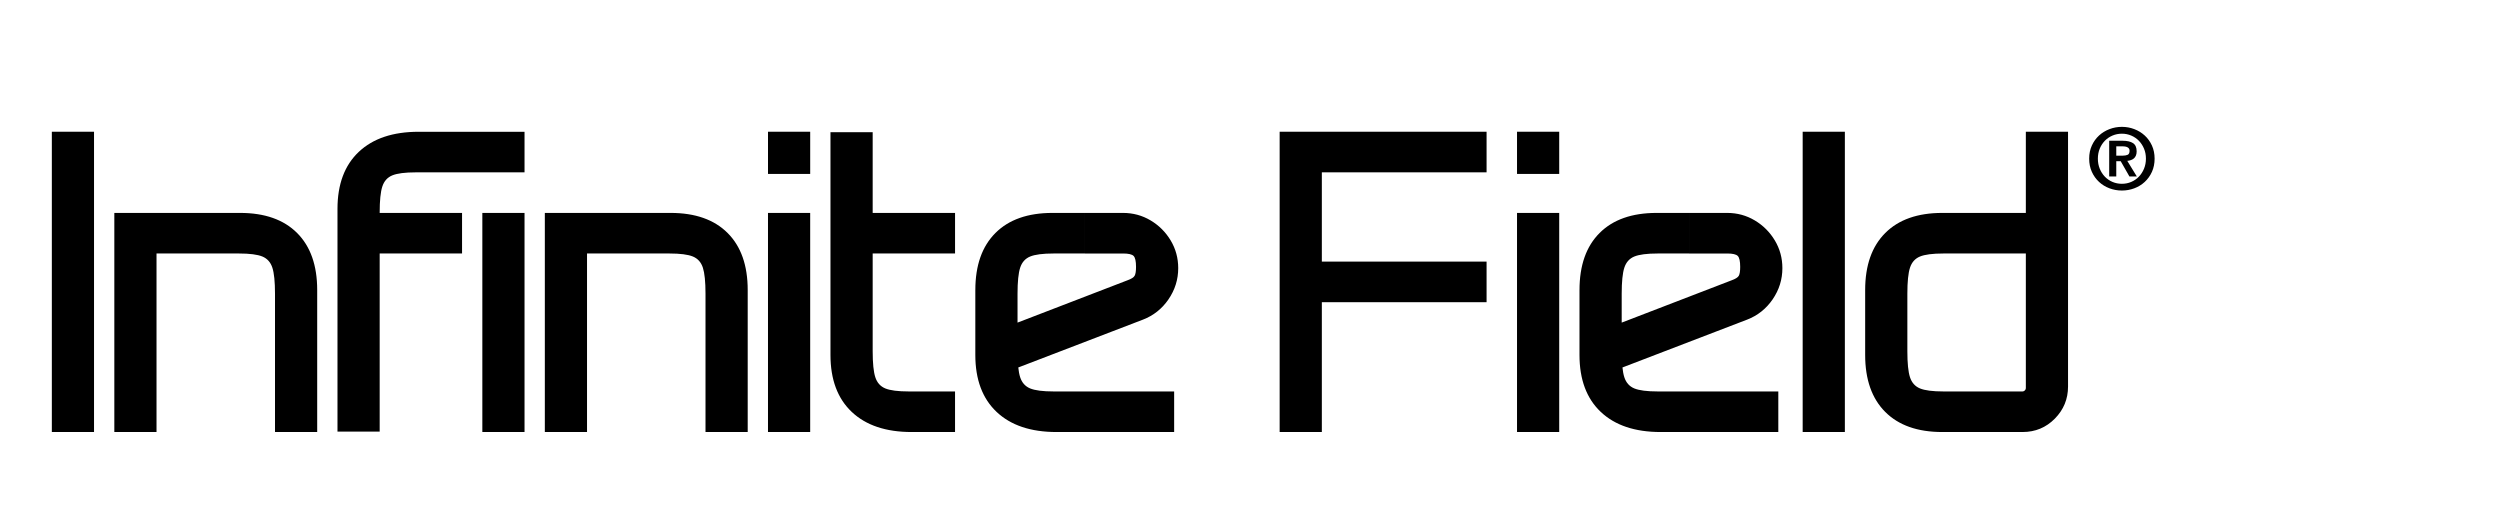
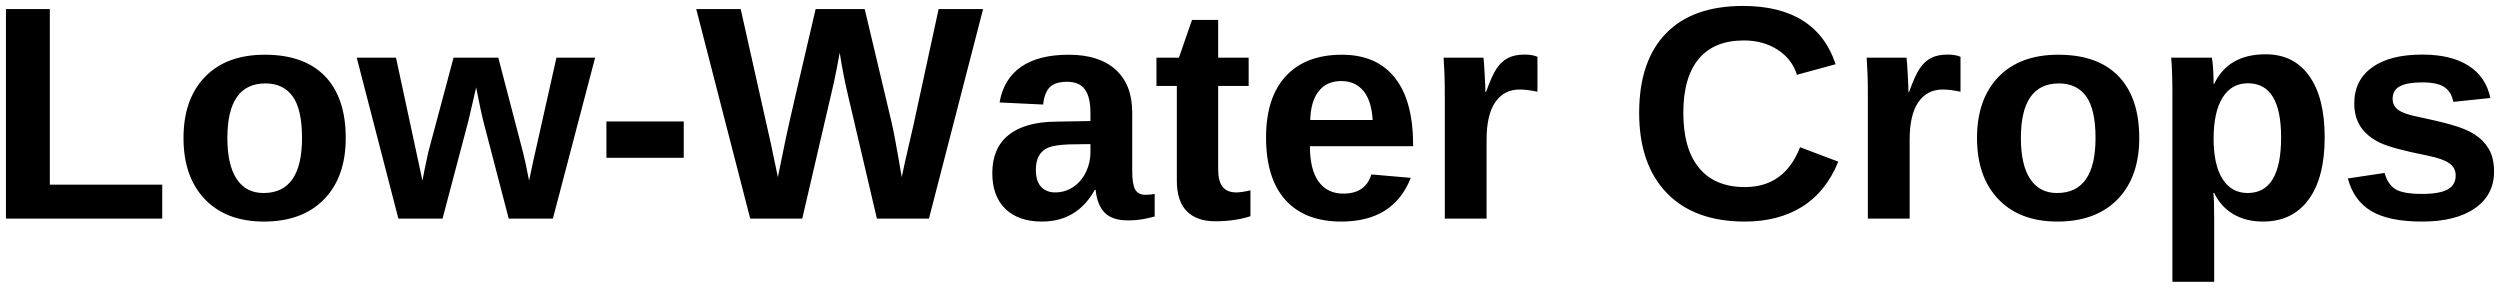
- <svg xmlns="http://www.w3.org/2000/svg" id="Layer_1" data-name="Layer 1" viewBox="0 0 2087.43 432.13">
-   <path d="M43.28,110.02h35.23v250.71h-35.23V110.02ZM95.46,177.78h35.23v182.95h-35.23v-182.95ZM229.62,245.2c0-9.94-.74-17.16-2.2-21.68-1.47-4.52-4.23-7.62-8.3-9.32-4.07-1.69-10.62-2.54-19.65-2.54h-81.65l2.37-33.88h80.29c20.55,0,36.42,5.59,47.6,16.77,11.18,11.18,16.77,27.05,16.77,47.6v118.58h-35.23v-115.53h0ZM281.79,174.4c0-20.55,5.93-36.42,17.79-47.6,11.86-11.18,28.51-16.77,49.97-16.77h88.42v33.88h-90.8c-9.04,0-15.58.85-19.65,2.54-4.07,1.69-6.83,4.8-8.3,9.32-1.47,4.52-2.2,11.75-2.2,21.68v182.95h-35.23v-186h0ZM294.33,177.78h91.47v33.88h-91.47v-33.88ZM402.74,177.78h35.23v182.95h-35.23v-182.95ZM454.92,177.78h35.23v182.95h-35.23v-182.95ZM589.08,245.2c0-9.94-.74-17.16-2.2-21.68-1.47-4.52-4.23-7.62-8.3-9.32-4.07-1.69-10.62-2.54-19.65-2.54h-81.65l2.37-33.88h80.29c20.55,0,36.42,5.59,47.6,16.77,11.18,11.18,16.77,27.05,16.77,47.6v118.58h-35.23v-115.53h0ZM676.49,110.02v35.23h-35.23v-35.23h35.23ZM641.25,177.78h35.23v182.95h-35.23v-182.95ZM728.66,110.36v182.95c0,9.94.73,17.17,2.2,21.68,1.47,4.52,4.23,7.62,8.3,9.32,4.07,1.69,10.61,2.54,19.65,2.54h38.62v33.88h-36.25c-21.46,0-38.11-5.59-49.97-16.77-11.86-11.18-17.79-27.05-17.79-47.6V110.36h35.23ZM797.44,177.78v33.88h-91.47v-33.88h91.47ZM814.38,242.15c0-20.55,5.59-36.42,16.77-47.6,11.18-11.18,27.05-16.77,47.6-16.77h27.1v33.88h-26.09c-9.04,0-15.58.85-19.65,2.54-4.07,1.69-6.83,4.8-8.3,9.32-1.47,4.52-2.2,11.75-2.2,21.68v48.11c0,9.94.73,17.17,2.2,21.68,1.47,4.52,4.23,7.62,8.3,9.32,4.07,1.69,10.61,2.54,19.65,2.54h100.62v33.88h-98.25c-21.46,0-38.11-5.59-49.97-16.77-11.86-11.18-17.79-27.05-17.79-47.6v-54.21h0ZM937.7,177.78c8.35,0,16.03,2.09,23.04,6.27,7,4.18,12.59,9.77,16.77,16.77,4.18,7,6.27,14.68,6.27,23.04,0,9.49-2.71,18.18-8.13,26.09-5.42,7.91-12.54,13.55-21.34,16.94l-112.14,43.03-12.54-32.86,111.8-43.03c3.16-1.13,5.13-2.37,5.93-3.73.79-1.36,1.19-3.84,1.19-7.45,0-4.74-.68-7.79-2.03-9.15-1.36-1.36-4.29-2.03-8.81-2.03h-31.85v-33.88h31.85ZM1103.7,110.02v250.71h-35.23V110.02h35.23ZM1241.25,143.9h-153.47v-33.88h153.47v33.88ZM1241.25,252.32h-153.47v-33.88h153.47v33.88ZM1301.9,110.02v35.23h-35.23v-35.23h35.23ZM1266.67,177.78h35.23v182.95h-35.23v-182.95ZM1318.84,242.15c0-20.55,5.59-36.42,16.77-47.6,11.18-11.18,27.05-16.77,47.6-16.77h27.1v33.88h-26.09c-9.04,0-15.58.85-19.65,2.54-4.07,1.69-6.83,4.8-8.3,9.32-1.47,4.52-2.2,11.75-2.2,21.68v48.11c0,9.94.73,17.17,2.2,21.68,1.47,4.52,4.23,7.62,8.3,9.32,4.07,1.69,10.61,2.54,19.65,2.54h100.62v33.88h-98.25c-21.46,0-38.11-5.59-49.97-16.77-11.86-11.18-17.79-27.05-17.79-47.6v-54.21h0ZM1442.16,177.78c8.35,0,16.03,2.09,23.04,6.27,7,4.18,12.59,9.77,16.77,16.77,4.18,7,6.27,14.68,6.27,23.04,0,9.49-2.71,18.18-8.13,26.09-5.42,7.91-12.54,13.55-21.34,16.94l-112.14,43.03-12.54-32.86,111.8-43.03c3.16-1.13,5.13-2.37,5.93-3.73.79-1.36,1.19-3.84,1.19-7.45,0-4.74-.68-7.79-2.03-9.15-1.36-1.36-4.29-2.03-8.81-2.03h-31.85v-33.88h31.85ZM1505.18,110.02h35.23v250.71h-35.23V110.02ZM1621.73,360.73c-20.56,0-36.42-5.59-47.6-16.77-11.18-11.18-16.77-27.05-16.77-47.6v-54.21c0-20.55,5.59-36.42,16.77-47.6,11.18-11.18,27.05-16.77,47.6-16.77h80.29l2.37,33.88h-81.65c-9.04,0-15.58.85-19.65,2.54-4.07,1.69-6.83,4.8-8.3,9.32-1.47,4.52-2.2,11.75-2.2,21.68v48.11c0,9.94.73,17.17,2.2,21.68,1.47,4.52,4.24,7.62,8.3,9.32s10.61,2.54,19.65,2.54h30.83v33.88h-31.85ZM1629.18,326.85h59.63c.68,0,1.3-.28,1.86-.85.56-.56.85-1.19.85-1.86V110.02h35.23v212.76c0,10.39-3.67,19.31-11.01,26.76-7.34,7.45-16.32,11.18-26.93,11.18h-59.63v-33.88Z" />
-   <path d="M1746.64,121.51c1.49-3.27,3.5-6.06,6.01-8.36,2.51-2.3,5.42-4.08,8.72-5.34,3.3-1.26,6.75-1.89,10.35-1.89s7.05.63,10.35,1.89c3.3,1.26,6.2,3.04,8.72,5.34,2.51,2.3,4.52,5.09,6.01,8.36s2.24,6.93,2.24,10.96-.75,7.76-2.24,11.03c-1.49,3.27-3.5,6.07-6.01,8.4-2.51,2.32-5.42,4.1-8.72,5.34-3.3,1.23-6.75,1.85-10.35,1.85s-7.06-.62-10.35-1.85-6.2-3.01-8.72-5.34c-2.51-2.32-4.52-5.12-6.01-8.4-1.49-3.27-2.24-6.95-2.24-11.03s.75-7.68,2.24-10.96ZM1753.23,140.87c1.04,2.56,2.47,4.78,4.27,6.65,1.8,1.87,3.92,3.33,6.37,4.38,2.44,1.04,5.06,1.56,7.86,1.56s5.35-.52,7.79-1.56c2.44-1.04,4.56-2.5,6.37-4.38,1.8-1.87,3.24-4.09,4.3-6.65s1.6-5.36,1.6-8.4-.53-5.82-1.6-8.36c-1.07-2.54-2.5-4.73-4.3-6.58-1.8-1.85-3.93-3.3-6.37-4.34-2.44-1.04-5.04-1.56-7.79-1.56s-5.42.52-7.86,1.56c-2.44,1.04-4.57,2.49-6.37,4.34-1.8,1.85-3.23,4.04-4.27,6.58-1.04,2.54-1.57,5.33-1.57,8.36s.52,5.83,1.57,8.4ZM1772.37,117.53c3.75,0,6.63.66,8.65,1.99,2.02,1.33,3.02,3.61,3.02,6.83,0,1.38-.2,2.55-.61,3.52-.4.97-.96,1.77-1.67,2.38-.71.62-1.54,1.09-2.49,1.42-.95.33-1.97.55-3.06.64l7.97,13.02h-6.19l-7.26-12.74h-3.7v12.74h-5.91v-29.81h11.24ZM1772.29,129.98c1.71,0,3.11-.24,4.2-.71,1.09-.47,1.64-1.61,1.64-3.42,0-.81-.19-1.45-.57-1.92-.38-.47-.87-.84-1.46-1.1-.59-.26-1.26-.44-1.99-.53-.74-.09-1.43-.14-2.1-.14h-4.98v7.83h5.26Z" />
+ <svg xmlns="http://www.w3.org/2000/svg" viewBox="19.4 -294.0 3362.4 387.0" role="img">
+   <path d="M27.4 0.0V-281.8H86.4V-45.6H237.6V0.0ZM484.4 -108.4Q484.4 -55.8 455.2 -25.9Q426.0 4.0 374.4 4.0Q323.8 4.0 295.0 -26.0Q266.2 -56.0 266.2 -108.4Q266.2 -160.6 295.0 -190.5Q323.8 -220.4 375.6 -220.4Q428.6 -220.4 456.5 -191.5Q484.4 -162.6 484.4 -108.4ZM425.6 -108.4Q425.6 -147.0 413.0 -164.4Q400.4 -181.8 376.4 -181.8Q325.2 -181.8 325.2 -108.4Q325.2 -72.2 337.7 -53.3Q350.2 -34.4 373.8 -34.4Q425.6 -34.4 425.6 -108.4ZM763.0 0.0H703.6L669.2 -132.0Q666.8 -141.0 659.8 -176.4L649.4 -131.6L614.6 0.0H555.2L499.2 -216.4H552.0L587.6 -51.0L590.4 -65.8L595.4 -89.2L629.4 -216.4H689.6L722.8 -89.2Q725.6 -78.8 731.0 -51.0L736.6 -77.4L767.8 -216.4H819.8ZM835.0 -81.8V-130.6H939.0V-81.8ZM1268.8 0.0H1198.8L1160.6 -163.0Q1153.6 -191.8 1148.8 -223.2Q1144.0 -197.0 1141.0 -183.3Q1138.0 -169.6 1098.4 0.0H1028.4L955.8 -281.8H1015.6L1056.4 -99.8L1065.6 -55.8Q1071.2 -83.6 1076.5 -108.9Q1081.8 -134.2 1116.4 -281.8H1182.4L1218.0 -131.8Q1222.2 -115.0 1232.2 -55.8L1237.2 -79.0L1247.8 -125.0L1281.8 -281.8H1341.6ZM1420.6 4.0Q1389.2 4.0 1371.6 -13.1Q1354.0 -30.2 1354.0 -61.2Q1354.0 -94.8 1375.9 -112.4Q1397.8 -130.0 1439.4 -130.4L1486.0 -131.2V-142.2Q1486.0 -163.4 1478.6 -173.7Q1471.2 -184.0 1454.4 -184.0Q1438.8 -184.0 1431.5 -176.9Q1424.2 -169.8 1422.4 -153.4L1363.8 -156.2Q1369.2 -187.8 1392.7 -204.1Q1416.2 -220.4 1456.8 -220.4Q1497.8 -220.4 1520.0 -200.2Q1542.2 -180.0 1542.2 -142.8V-64.0Q1542.2 -45.8 1546.3 -38.9Q1550.4 -32.0 1560.0 -32.0Q1566.4 -32.0 1572.4 -33.2V-2.8Q1567.4 -1.6 1563.4 -0.6Q1559.4 0.4 1555.4 1.0Q1551.4 1.6 1546.9 2.0Q1542.4 2.4 1536.4 2.4Q1515.2 2.4 1505.1 -8.0Q1495.0 -18.4 1493.0 -38.6H1491.8Q1468.2 4.0 1420.6 4.0ZM1486.0 -100.2 1457.2 -99.8Q1437.6 -99.0 1429.4 -95.5Q1421.2 -92.0 1416.9 -84.8Q1412.6 -77.6 1412.6 -65.6Q1412.6 -50.2 1419.7 -42.7Q1426.8 -35.2 1438.6 -35.2Q1451.8 -35.2 1462.7 -42.4Q1473.6 -49.6 1479.8 -62.3Q1486.0 -75.0 1486.0 -89.2ZM1653.8 3.6Q1629.0 3.6 1615.6 -9.9Q1602.2 -23.4 1602.2 -50.8V-178.4H1574.8V-216.4H1605.0L1622.6 -267.2H1657.8V-216.4H1698.8V-178.4H1657.8V-66.0Q1657.8 -50.2 1663.8 -42.7Q1669.8 -35.2 1682.4 -35.2Q1689.0 -35.2 1701.2 -38.0V-3.2Q1680.4 3.6 1653.8 3.6ZM1823.4 4.0Q1774.6 4.0 1748.4 -24.9Q1722.2 -53.8 1722.2 -109.2Q1722.2 -162.8 1748.8 -191.6Q1775.4 -220.4 1824.2 -220.4Q1870.8 -220.4 1895.4 -189.5Q1920.0 -158.6 1920.0 -99.0V-97.4H1781.2Q1781.2 -65.8 1792.9 -49.7Q1804.6 -33.6 1826.2 -33.6Q1856.0 -33.6 1863.8 -59.4L1916.8 -54.8Q1893.8 4.0 1823.4 4.0ZM1823.4 -185.0Q1803.6 -185.0 1792.9 -171.2Q1782.2 -157.4 1781.6 -132.6H1865.6Q1864.0 -158.8 1853.0 -171.9Q1842.0 -185.0 1823.4 -185.0ZM1962.6 0.0V-165.6Q1962.6 -183.4 1962.1 -195.3Q1961.6 -207.2 1961.0 -216.4H2014.6Q2015.2 -212.8 2016.2 -194.5Q2017.2 -176.2 2017.2 -170.2H2018.0Q2026.2 -193.0 2032.6 -202.3Q2039.0 -211.6 2047.8 -216.1Q2056.6 -220.6 2069.8 -220.6Q2080.6 -220.6 2087.2 -217.6V-170.6Q2073.6 -173.6 2063.2 -173.6Q2042.2 -173.6 2030.5 -156.6Q2018.8 -139.6 2018.8 -106.2V0.0ZM2366.2 -42.4Q2419.6 -42.4 2440.4 -96.0L2491.8 -76.6Q2475.2 -35.8 2443.1 -15.9Q2411.0 4.0 2366.2 4.0Q2298.2 4.0 2261.1 -34.5Q2224.0 -73.0 2224.0 -142.2Q2224.0 -211.6 2259.8 -248.8Q2295.6 -286.0 2363.6 -286.0Q2413.2 -286.0 2444.4 -266.1Q2475.6 -246.2 2488.2 -207.6L2436.2 -193.4Q2429.6 -214.6 2410.3 -227.1Q2391.0 -239.6 2364.8 -239.6Q2324.8 -239.6 2304.1 -214.8Q2283.4 -190.0 2283.4 -142.2Q2283.4 -93.6 2304.7 -68.0Q2326.0 -42.4 2366.2 -42.4ZM2531.6 0.0V-165.6Q2531.6 -183.4 2531.1 -195.3Q2530.6 -207.2 2530.0 -216.4H2583.6Q2584.2 -212.8 2585.2 -194.5Q2586.2 -176.2 2586.2 -170.2H2587.0Q2595.2 -193.0 2601.6 -202.3Q2608.0 -211.6 2616.8 -216.1Q2625.6 -220.6 2638.8 -220.6Q2649.6 -220.6 2656.2 -217.6V-170.6Q2642.6 -173.6 2632.2 -173.6Q2611.2 -173.6 2599.5 -156.6Q2587.8 -139.6 2587.8 -106.2V0.0ZM2896.6 -108.4Q2896.6 -55.8 2867.4 -25.9Q2838.2 4.0 2786.6 4.0Q2736.0 4.0 2707.2 -26.0Q2678.4 -56.0 2678.4 -108.4Q2678.4 -160.6 2707.2 -190.5Q2736.0 -220.4 2787.8 -220.4Q2840.8 -220.4 2868.7 -191.5Q2896.6 -162.6 2896.6 -108.4ZM2837.8 -108.4Q2837.8 -147.0 2825.2 -164.4Q2812.6 -181.8 2788.6 -181.8Q2737.4 -181.8 2737.4 -108.4Q2737.4 -72.2 2749.9 -53.3Q2762.4 -34.4 2786.0 -34.4Q2837.8 -34.4 2837.8 -108.4ZM3146.0 -109.2Q3146.0 -55.0 3124.3 -25.5Q3102.6 4.0 3063.0 4.0Q3040.2 4.0 3023.3 -5.9Q3006.4 -15.8 2997.4 -34.4H2996.2Q2997.4 -28.4 2997.4 2.0V85.0H2941.2V-166.6Q2941.2 -197.2 2939.6 -216.4H2994.2Q2995.2 -212.8 2995.9 -202.2Q2996.6 -191.6 2996.6 -181.2H2997.4Q3016.4 -221.0 3066.6 -221.0Q3104.4 -221.0 3125.2 -191.9Q3146.0 -162.8 3146.0 -109.2ZM3087.4 -109.2Q3087.4 -182.0 3042.8 -182.0Q3020.4 -182.0 3008.5 -162.4Q2996.6 -142.8 2996.6 -107.6Q2996.6 -72.6 3008.5 -53.5Q3020.4 -34.4 3042.4 -34.4Q3087.4 -34.4 3087.4 -109.2ZM3373.8 -63.2Q3373.8 -31.8 3348.1 -13.9Q3322.4 4.0 3277.0 4.0Q3232.4 4.0 3208.7 -10.1Q3185.0 -24.2 3177.2 -54.0L3226.6 -61.4Q3230.8 -46.0 3241.1 -39.6Q3251.4 -33.2 3277.0 -33.2Q3300.6 -33.2 3311.4 -39.2Q3322.2 -45.2 3322.2 -58.0Q3322.2 -68.4 3313.5 -74.5Q3304.8 -80.6 3284.0 -84.8Q3236.4 -94.2 3219.8 -102.3Q3203.2 -110.4 3194.5 -123.3Q3185.8 -136.2 3185.8 -155.0Q3185.8 -186.0 3209.7 -203.3Q3233.6 -220.6 3277.4 -220.6Q3316.0 -220.6 3339.5 -205.6Q3363.0 -190.6 3368.8 -162.2L3319.0 -157.0Q3316.6 -170.2 3307.2 -176.7Q3297.8 -183.2 3277.4 -183.2Q3257.4 -183.2 3247.4 -178.1Q3237.4 -173.0 3237.4 -161.0Q3237.4 -151.6 3245.1 -146.1Q3252.8 -140.6 3271.0 -137.0Q3296.4 -131.8 3316.1 -126.3Q3335.8 -120.8 3347.7 -113.2Q3359.6 -105.6 3366.7 -93.7Q3373.8 -81.8 3373.8 -63.2Z" />
</svg>
